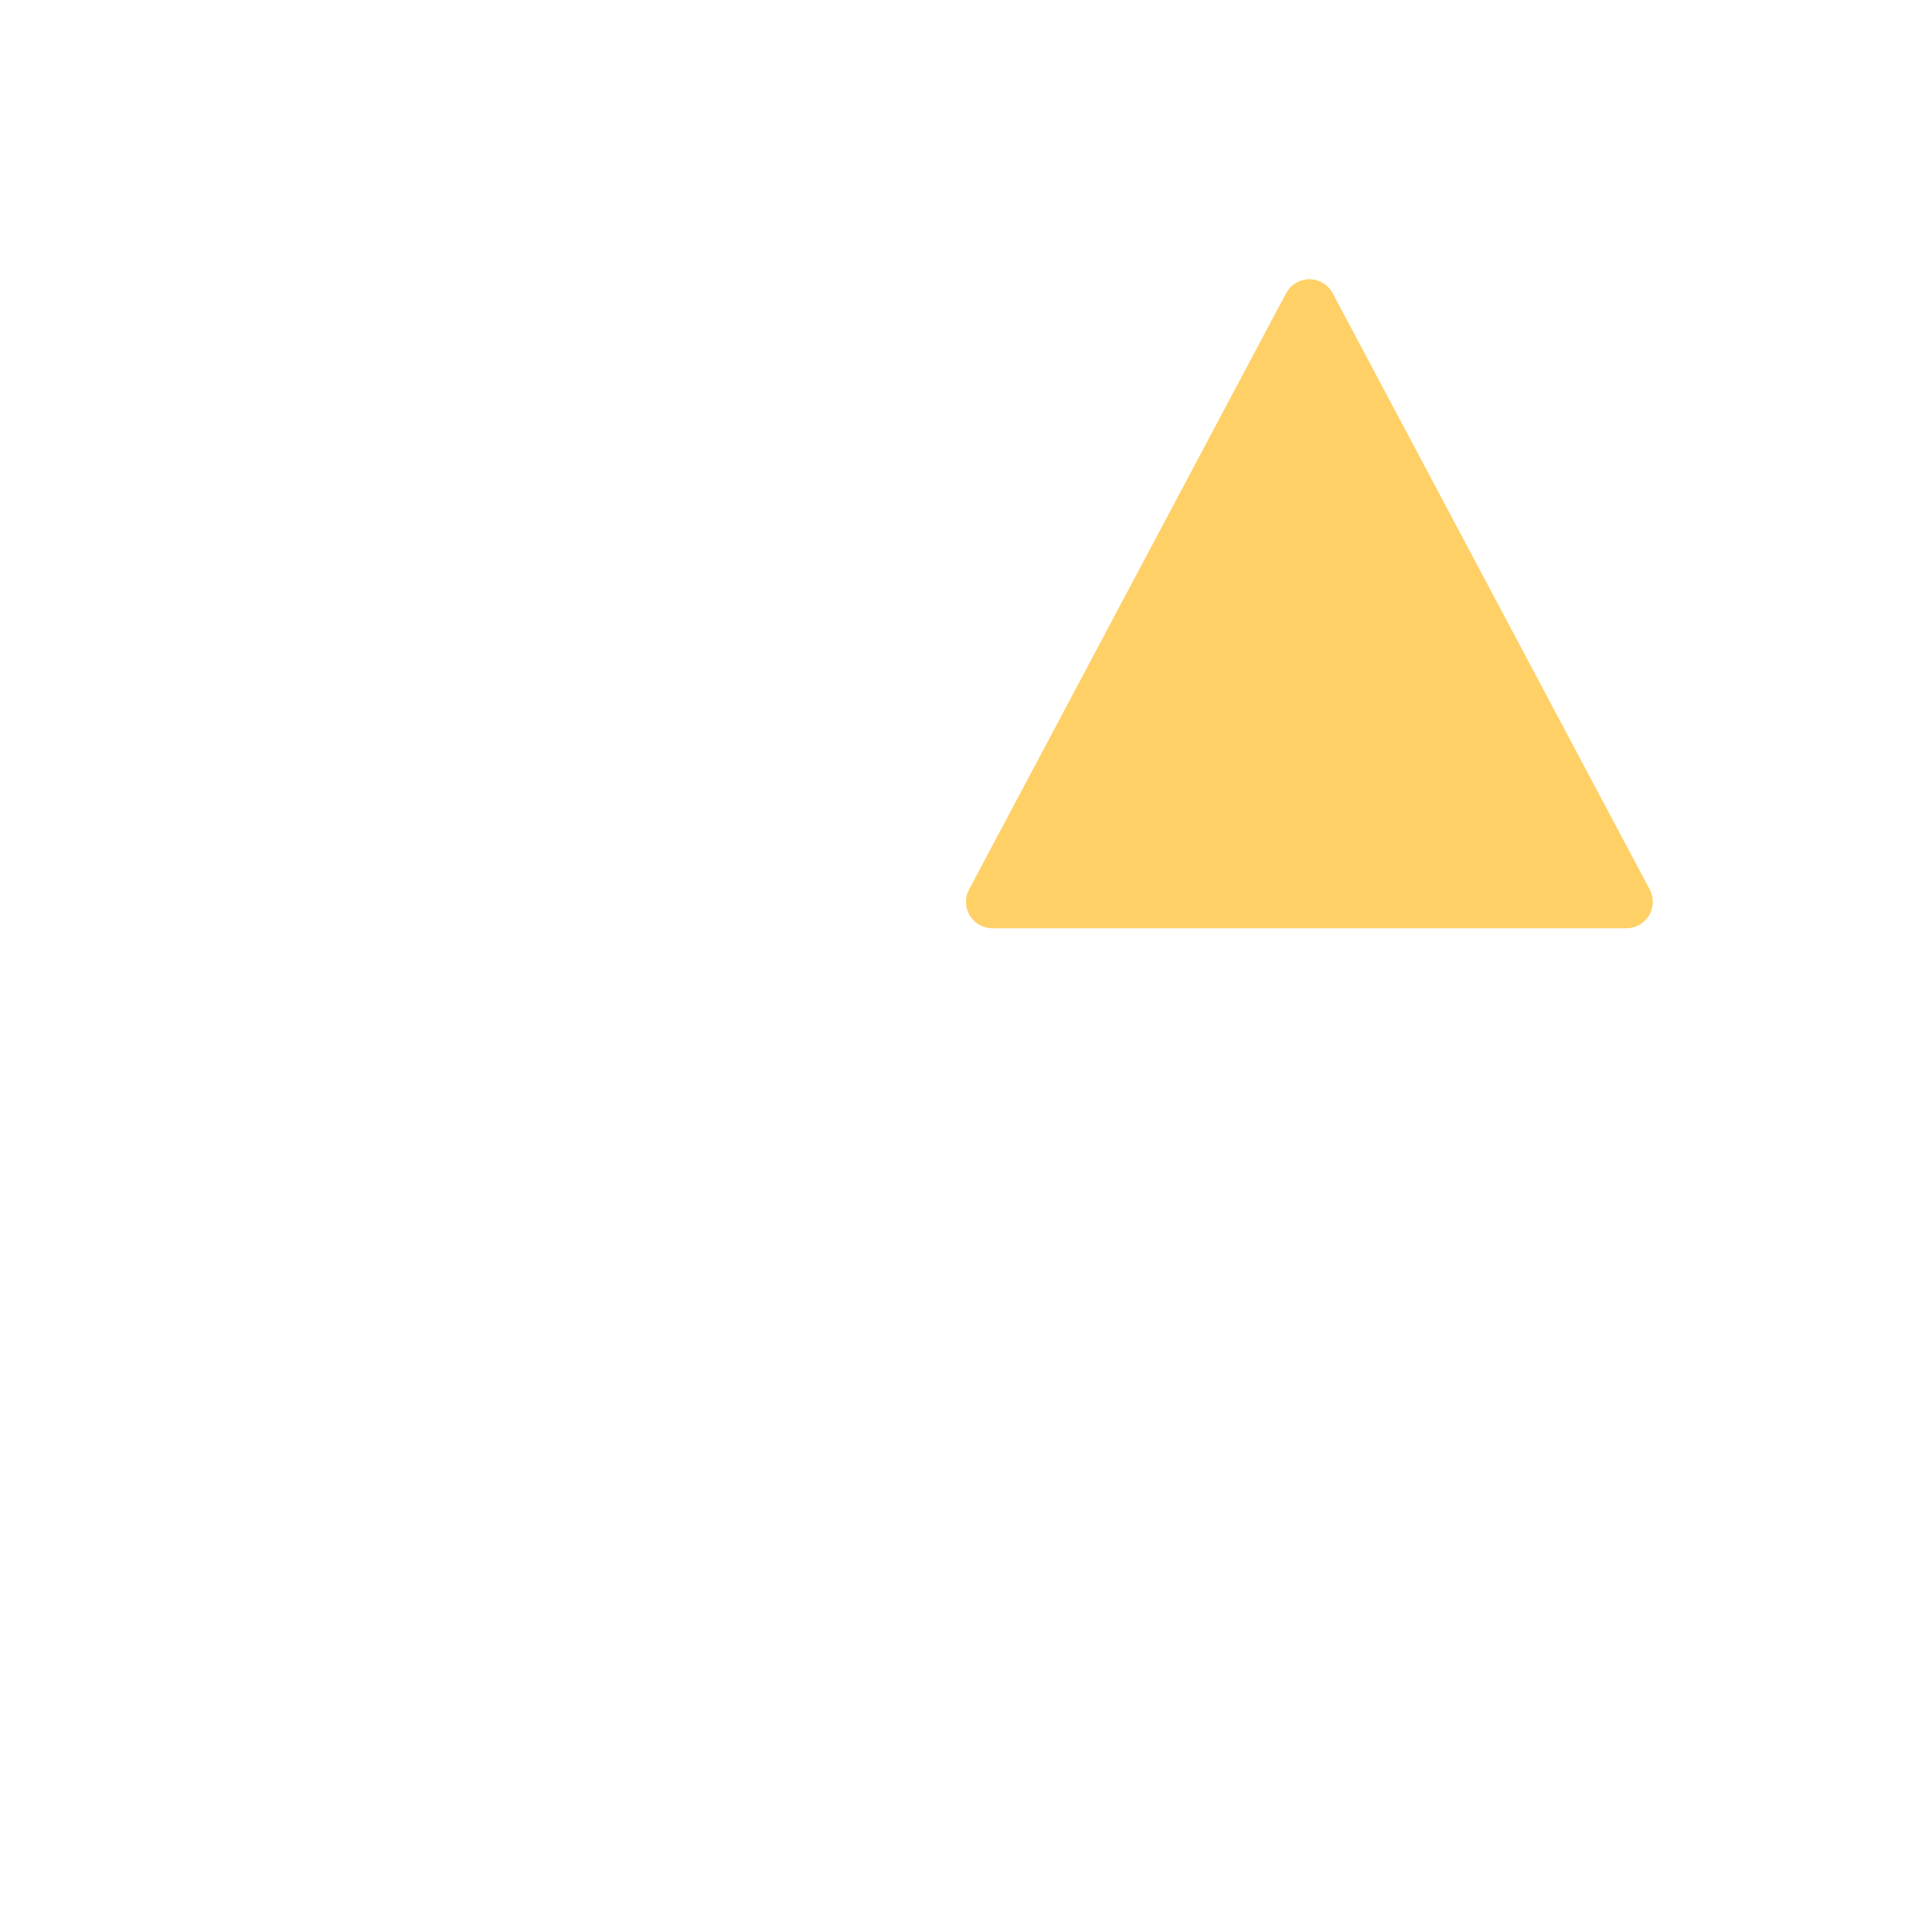
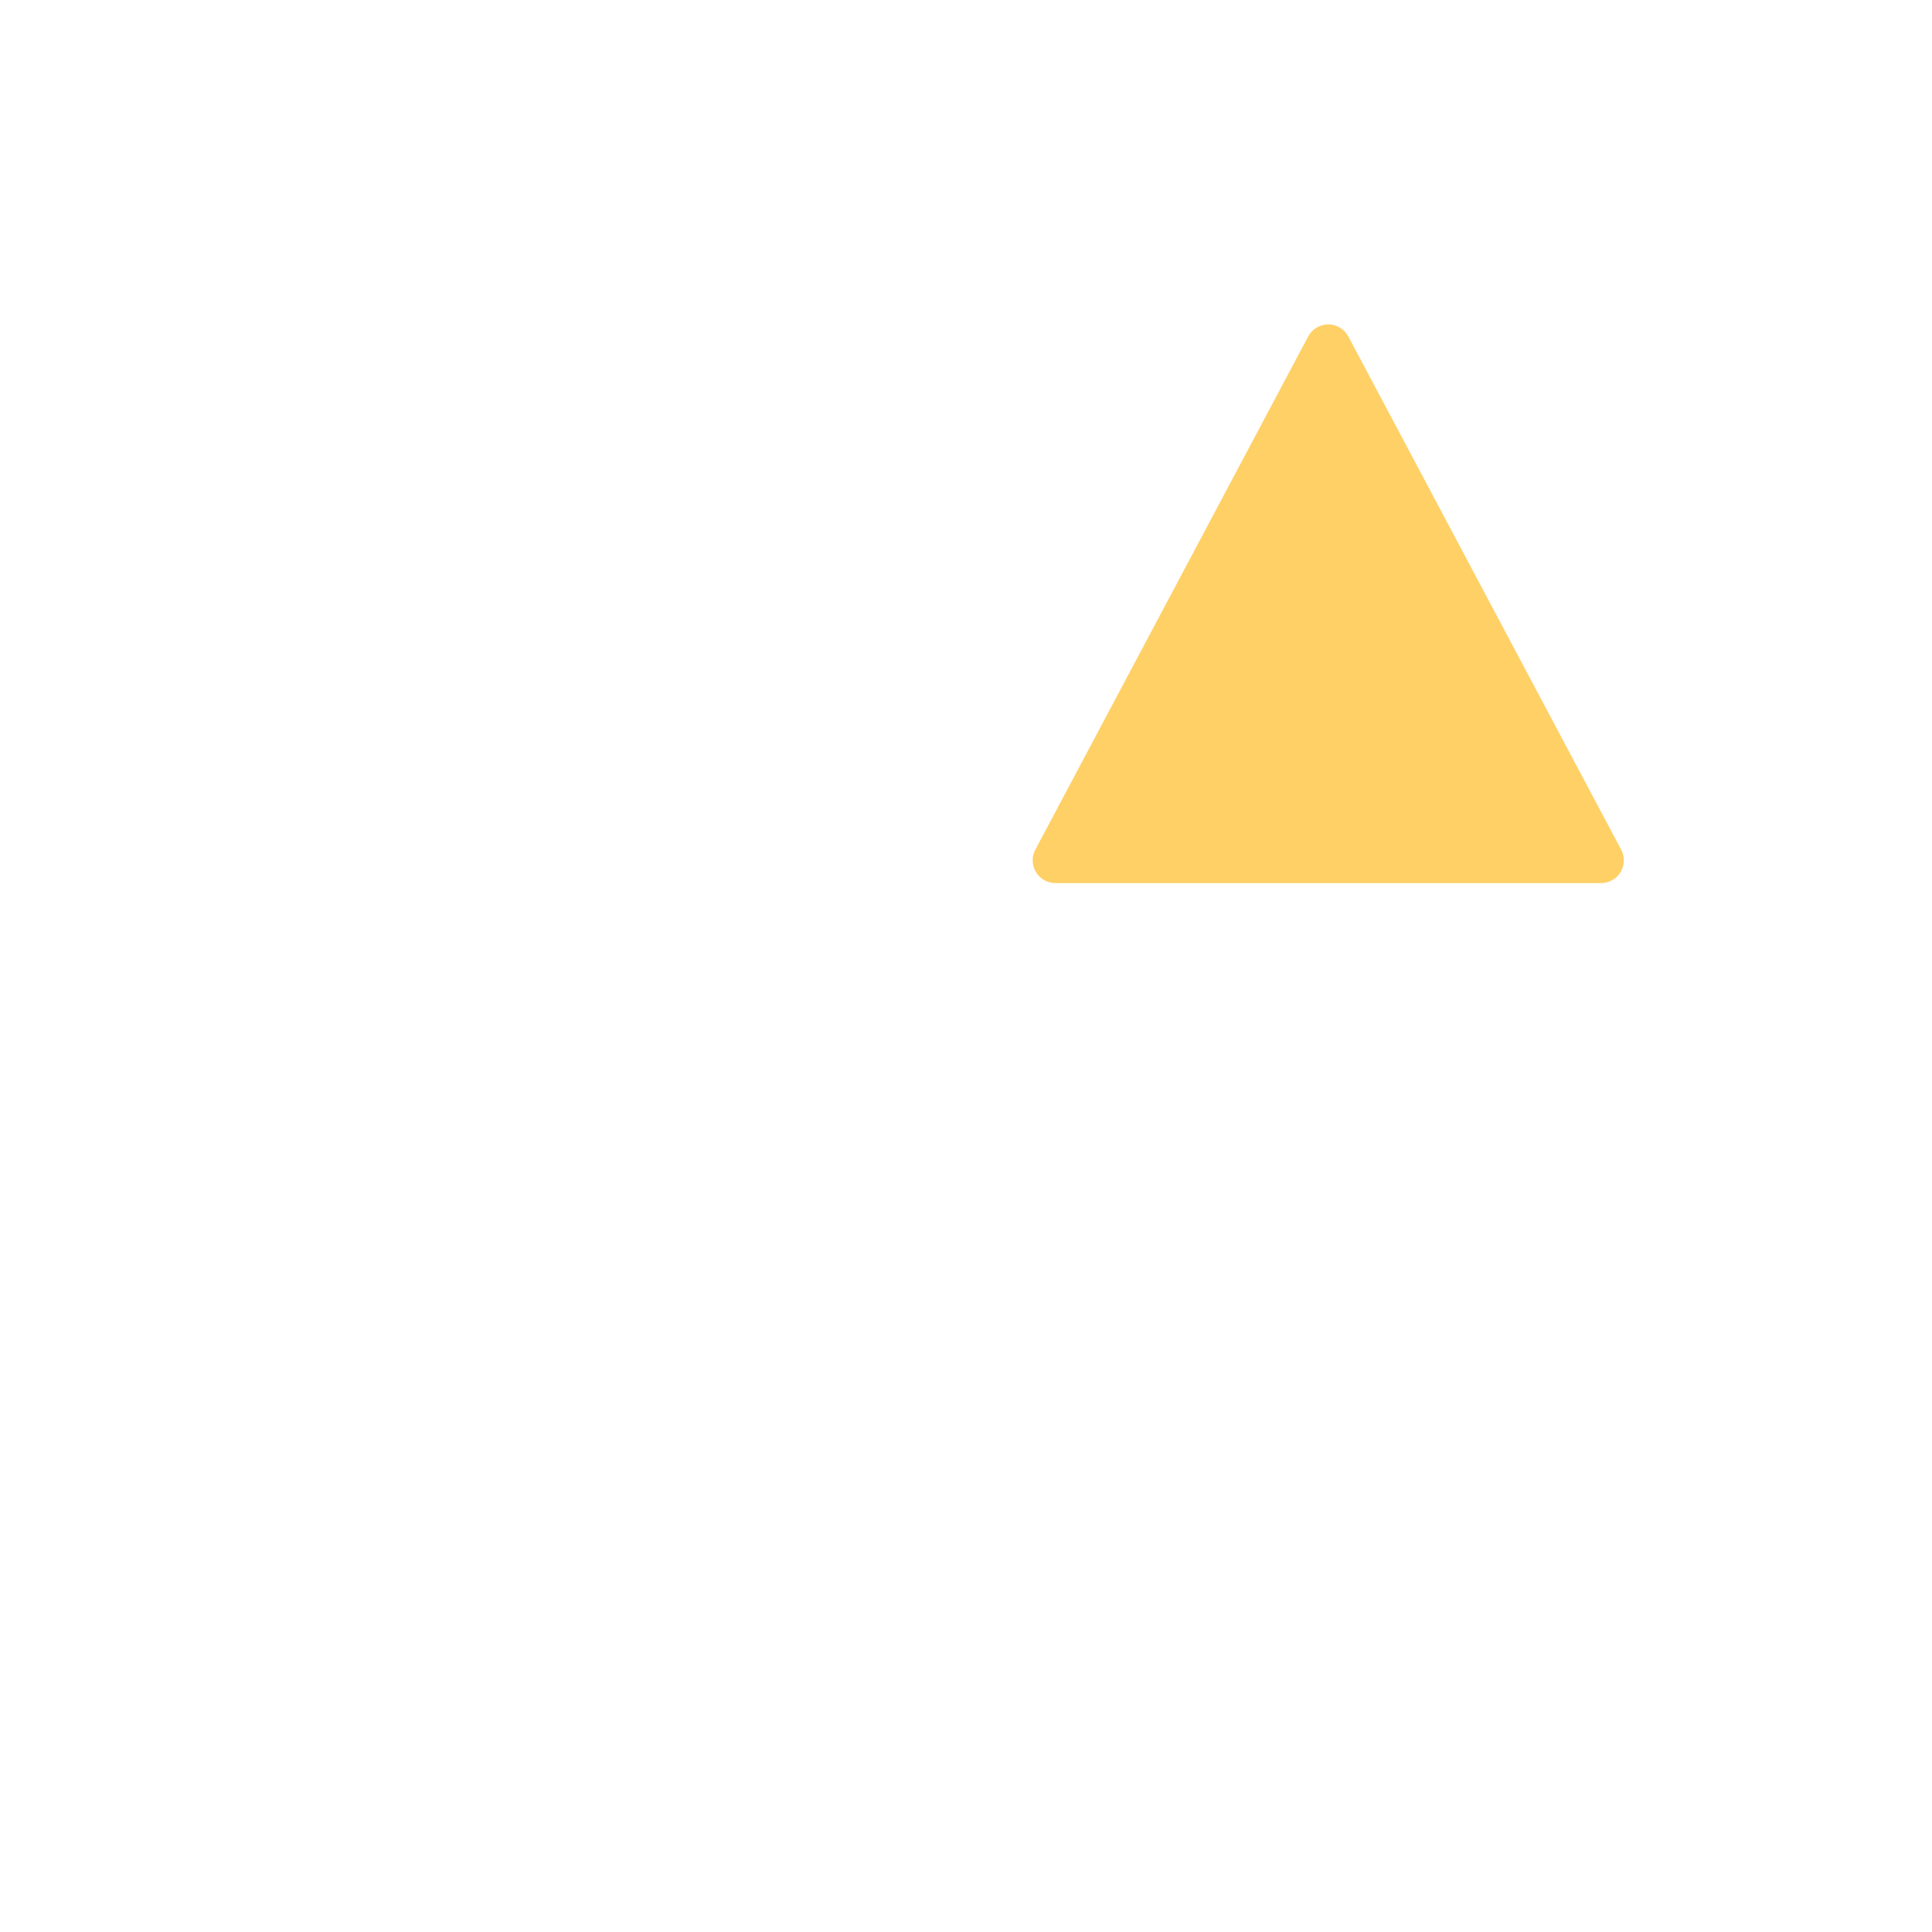
<svg xmlns="http://www.w3.org/2000/svg" width="1024" height="1024" viewBox="0 0 1024 1024">
-   <path d="M694 162 L862 478 L526 478 Z" fill="#FFD066" stroke="#FFD066" stroke-width="28" stroke-linejoin="round" />
+   <g data-layout="keycaps" transform="translate(704 320) scale(0.860759) translate(-694 -320)">
+     <path d="M694 162 L862 478 L526 478 Z" fill="#FFD066" stroke="#FFD066" stroke-width="28" stroke-linejoin="round" />
+   </g>
</svg>
